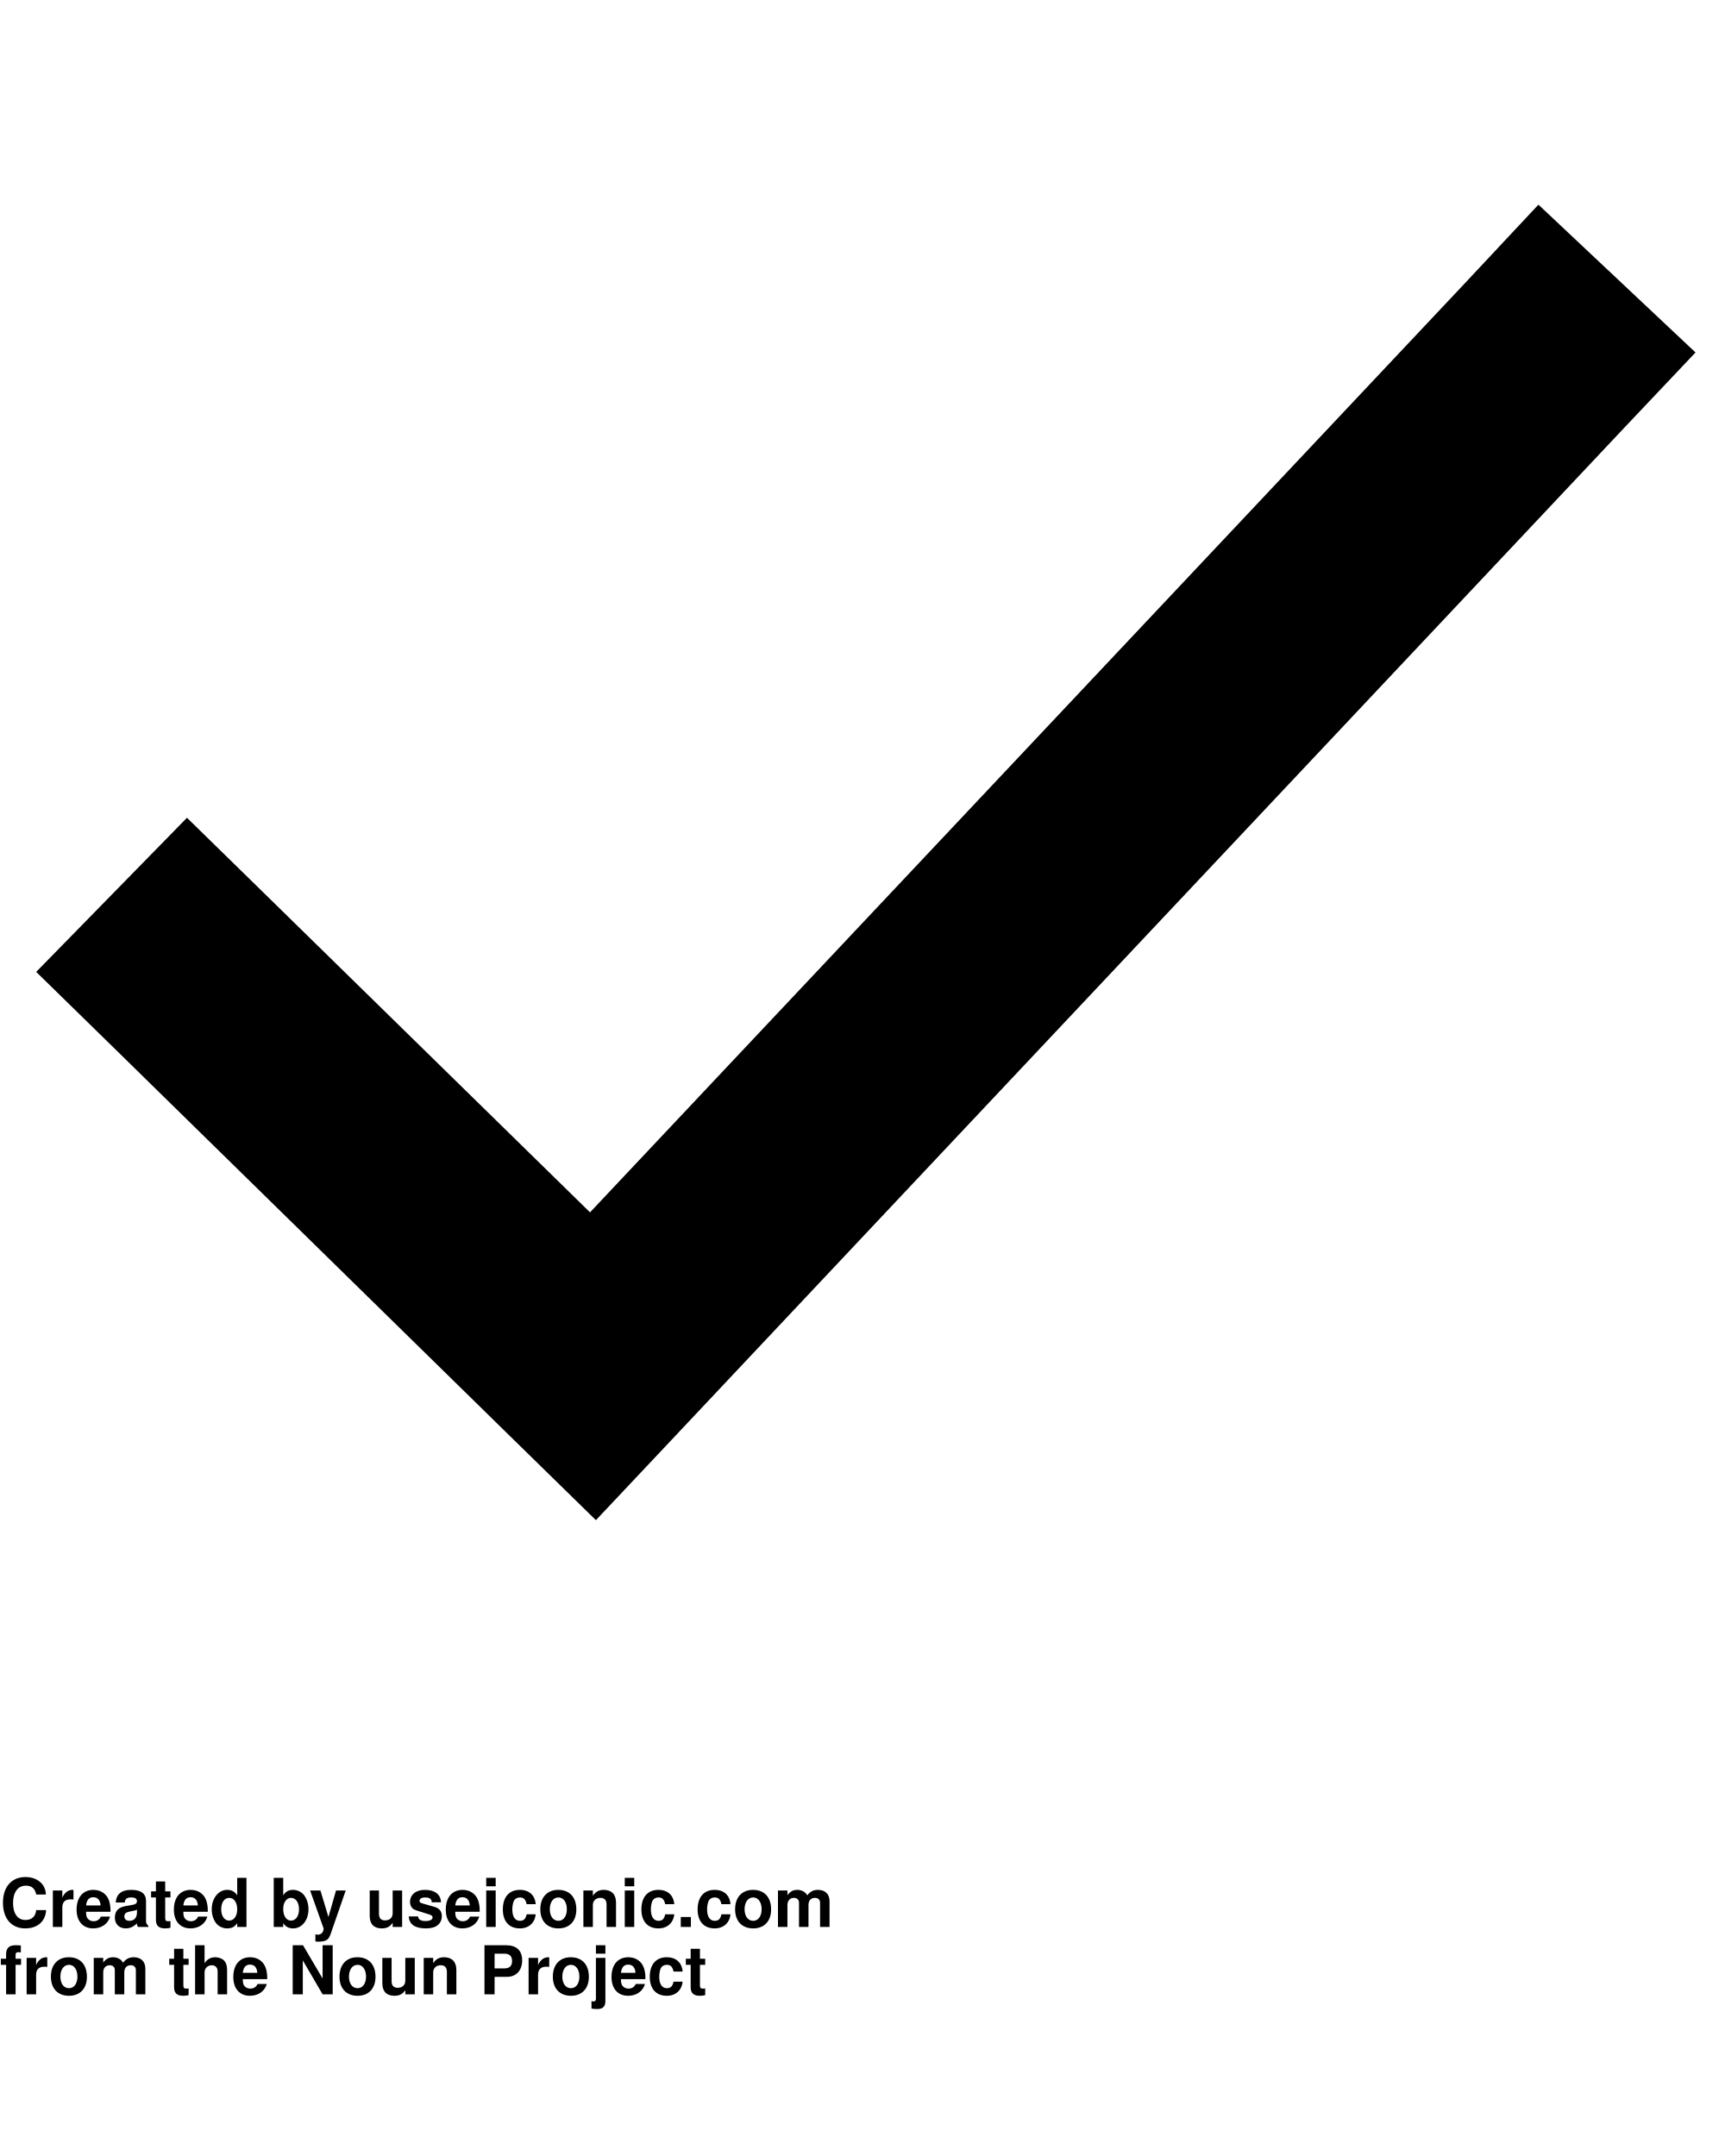
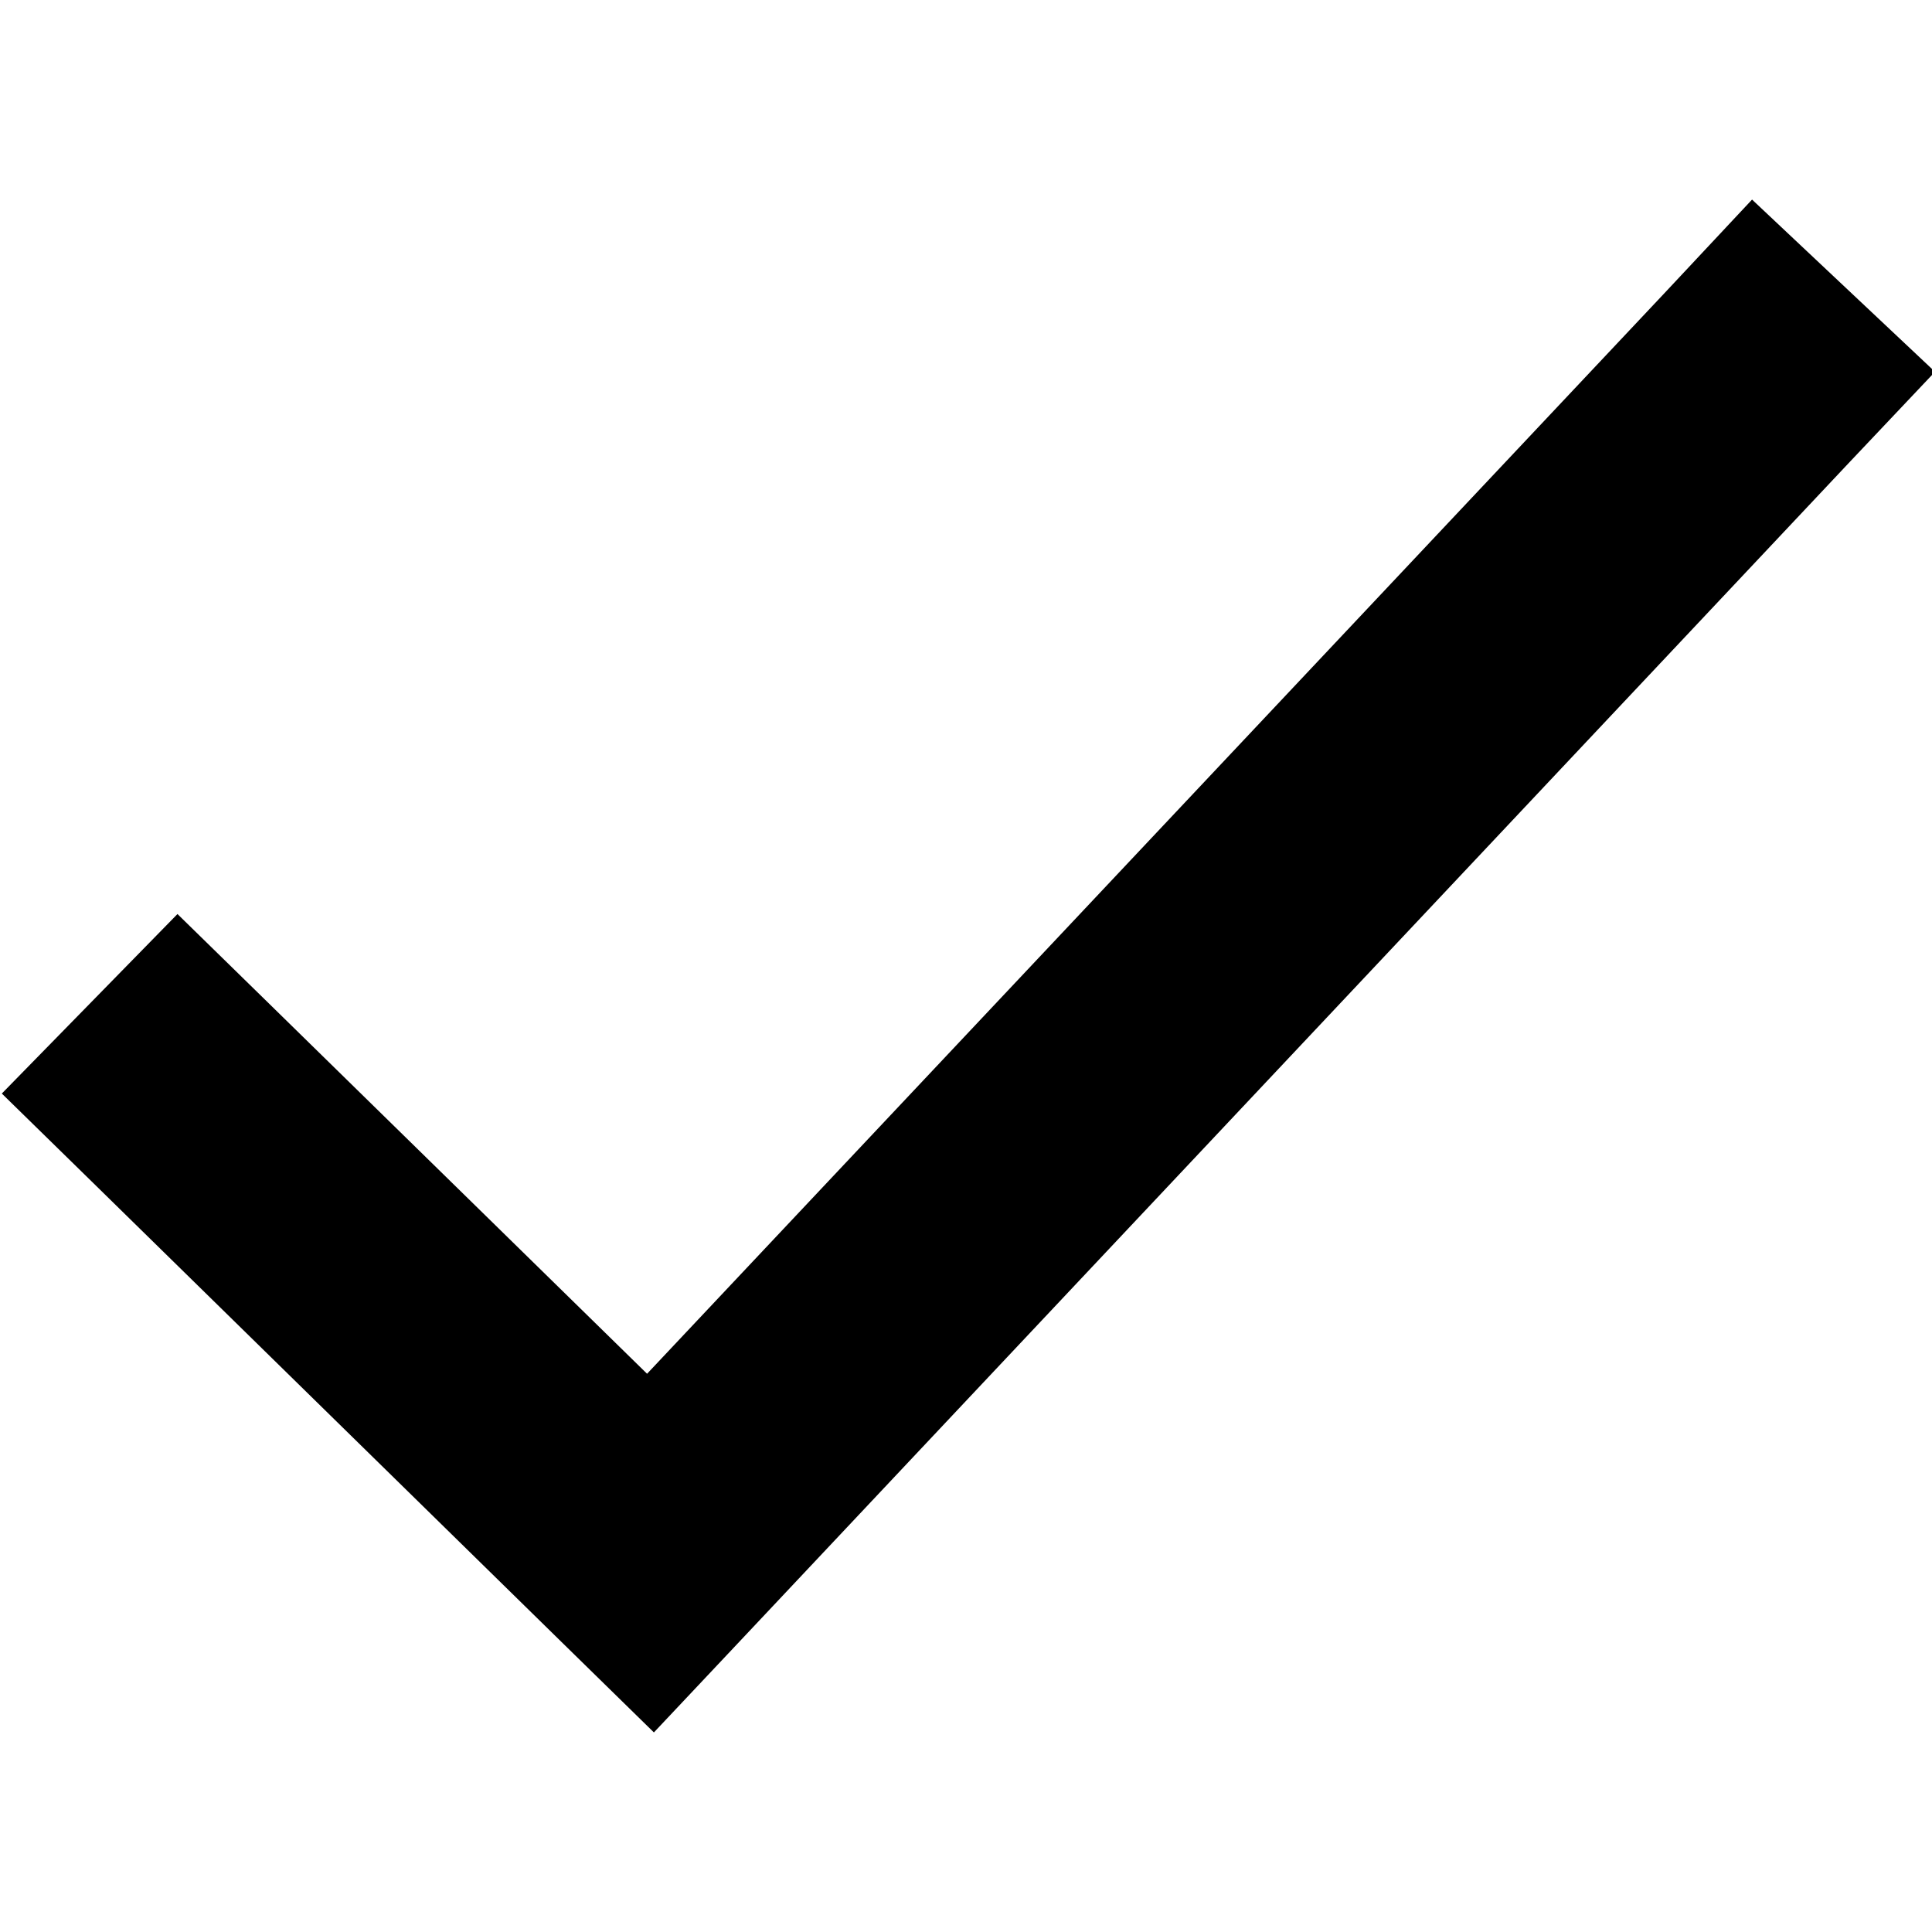
- <svg xmlns="http://www.w3.org/2000/svg" version="1.1" data-icon="check" data-container-transform="translate(2 15)" viewBox="0 0 128 160" x="0px" y="0px">
-   <path d="M112.156.188l-5.469 5.844-64.906 68.938-24.188-23.688-5.719-5.594-11.188 11.438 5.719 5.594 30 29.406 5.813 5.688 5.594-5.938 70.5-74.906 5.5-5.813-11.656-10.969z" transform="translate(2 15)" />
-   <text x="0" y="143" fill="#000000" font-size="5px" font-weight="bold" font-family="'Helvetica Neue', Helvetica, Arial-Unicode, Arial, Sans-serif">Created by useiconic.com</text>
-   <text x="0" y="148" fill="#000000" font-size="5px" font-weight="bold" font-family="'Helvetica Neue', Helvetica, Arial-Unicode, Arial, Sans-serif">from the Noun Project</text>
+ <svg xmlns="http://www.w3.org/2000/svg" version="1.1" id="Layer_1" x="0px" y="0px" width="50px" height="50px" viewBox="25 25 50 50" enable-background="new 25 25 50 50" xml:space="preserve">
+   <path d="M70.343,30.165L68.12,32.54L41.746,60.553l-9.829-9.625l-2.324-2.273l-4.546,4.646l2.324,2.274l12.19,11.948l2.362,2.312  l2.273-2.413l28.648-30.438l2.234-2.362L70.343,30.165z" />
</svg>
